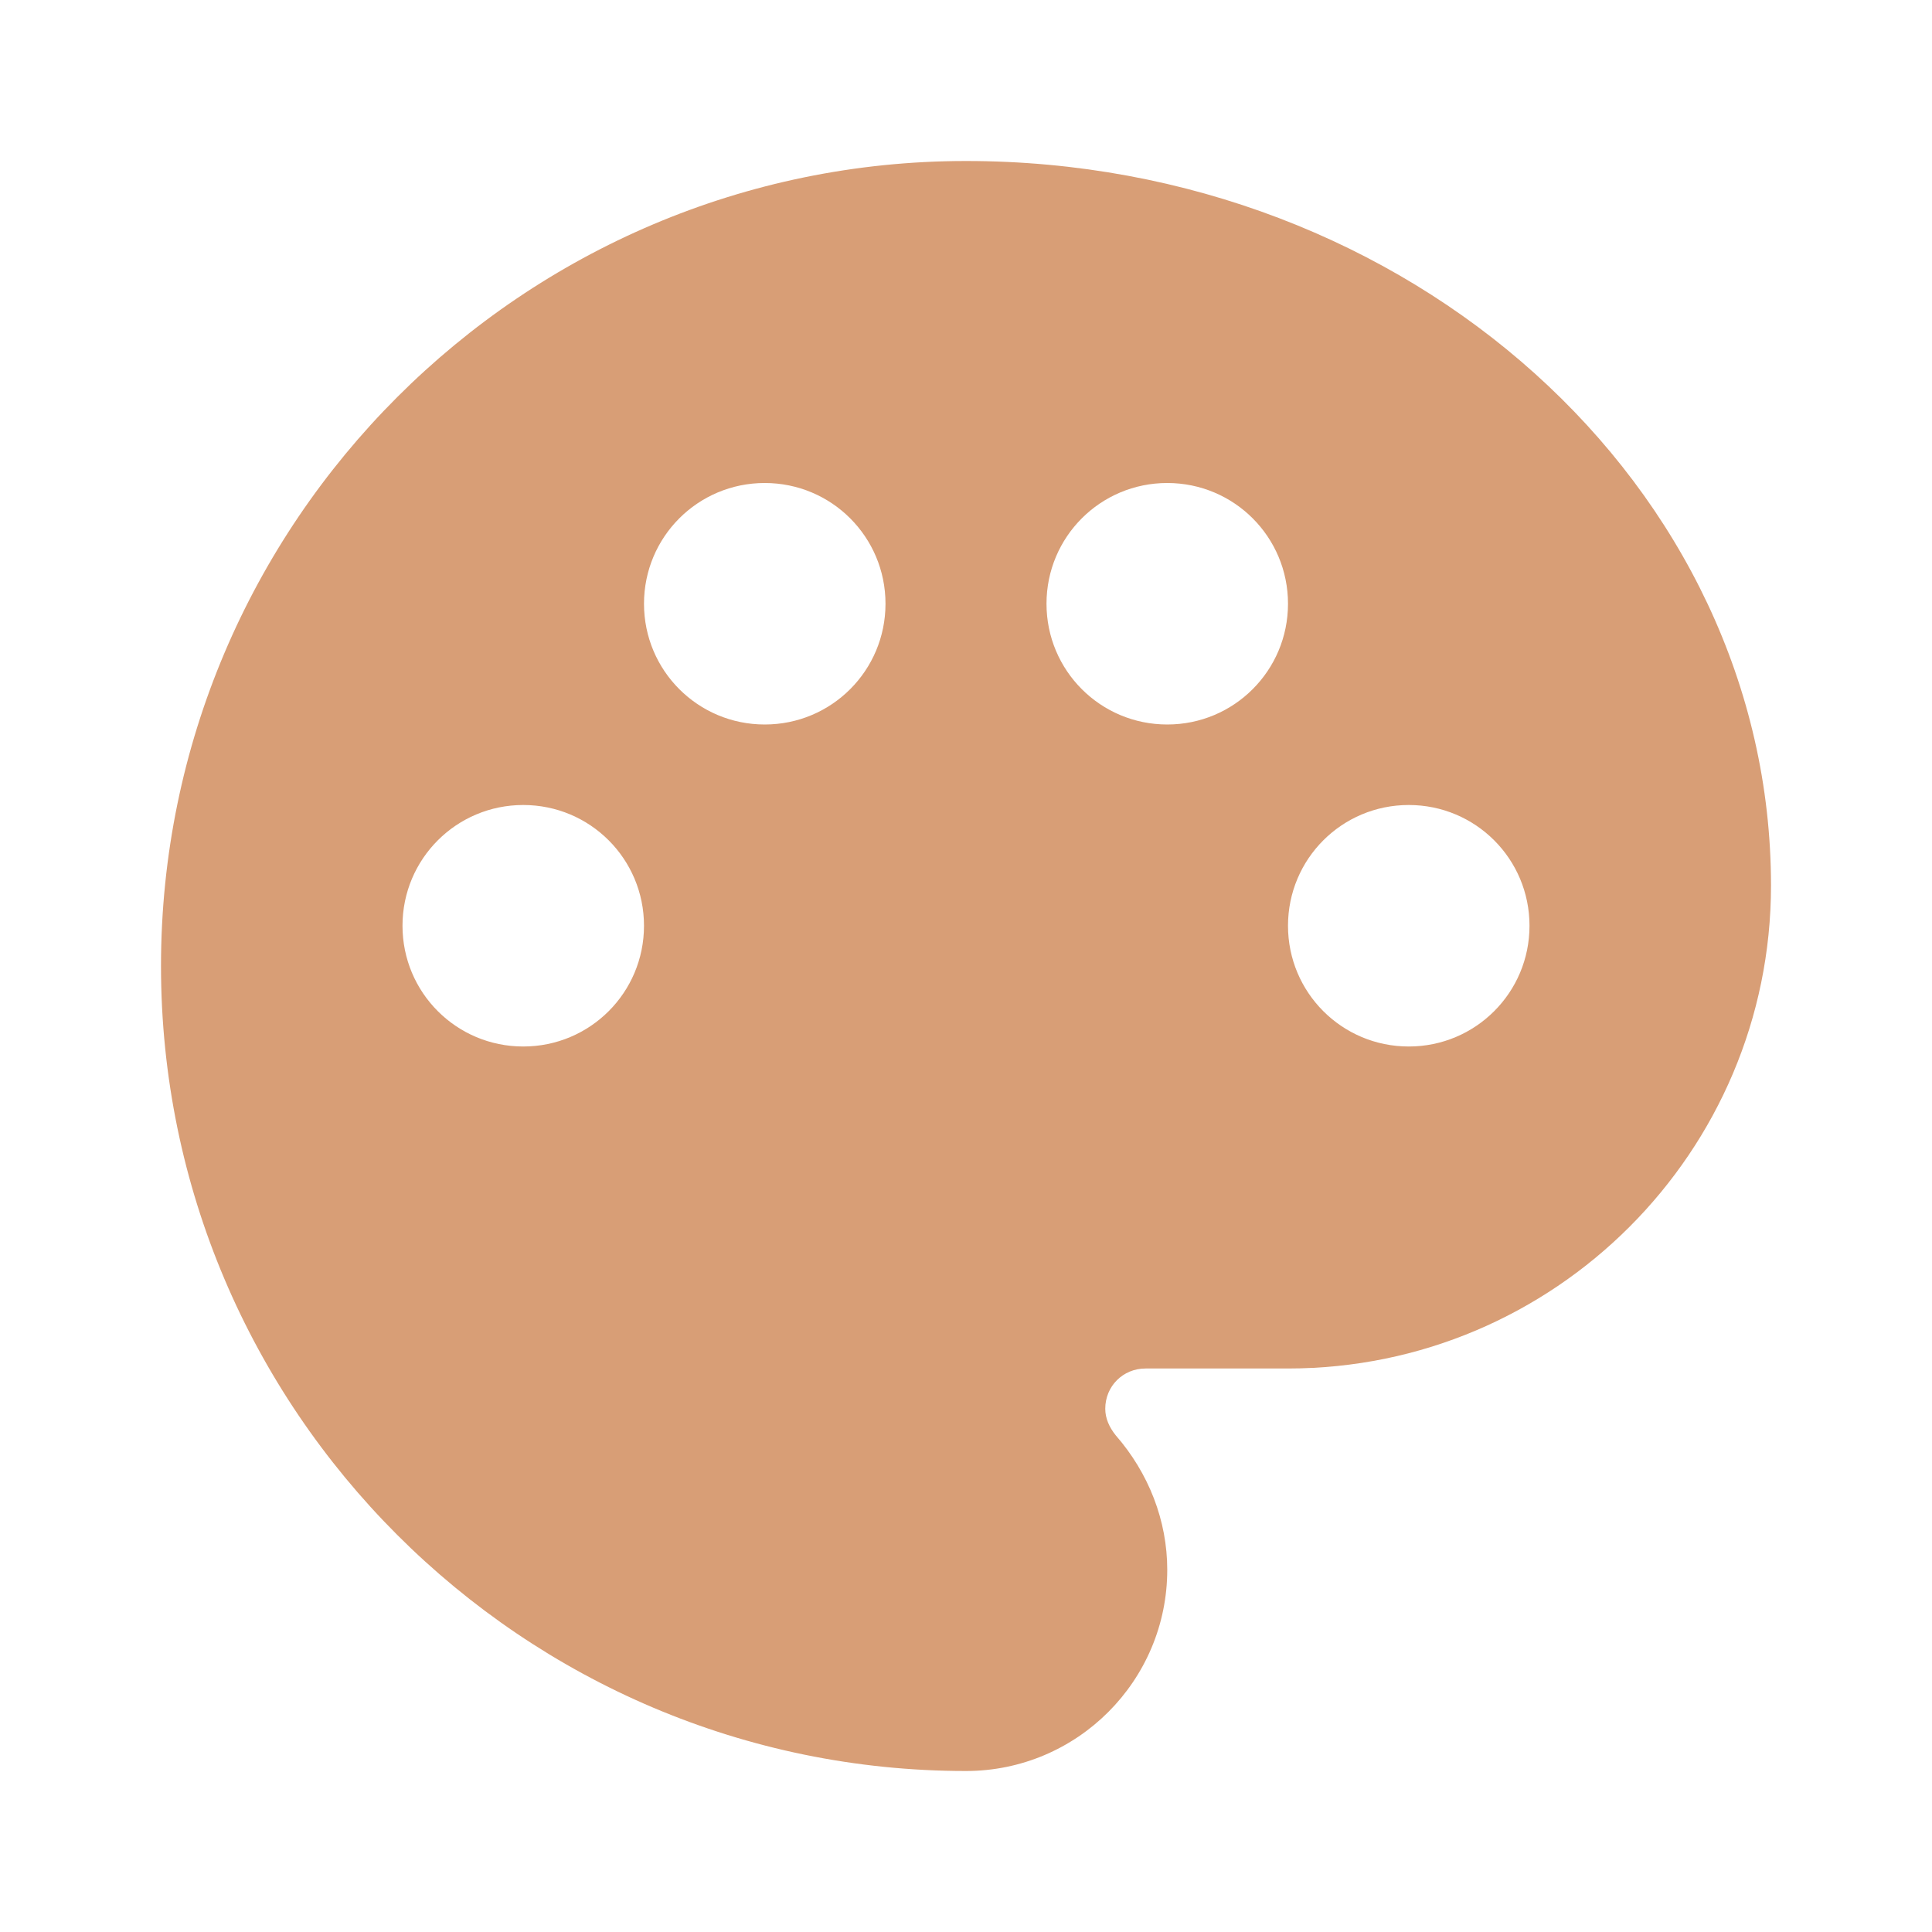
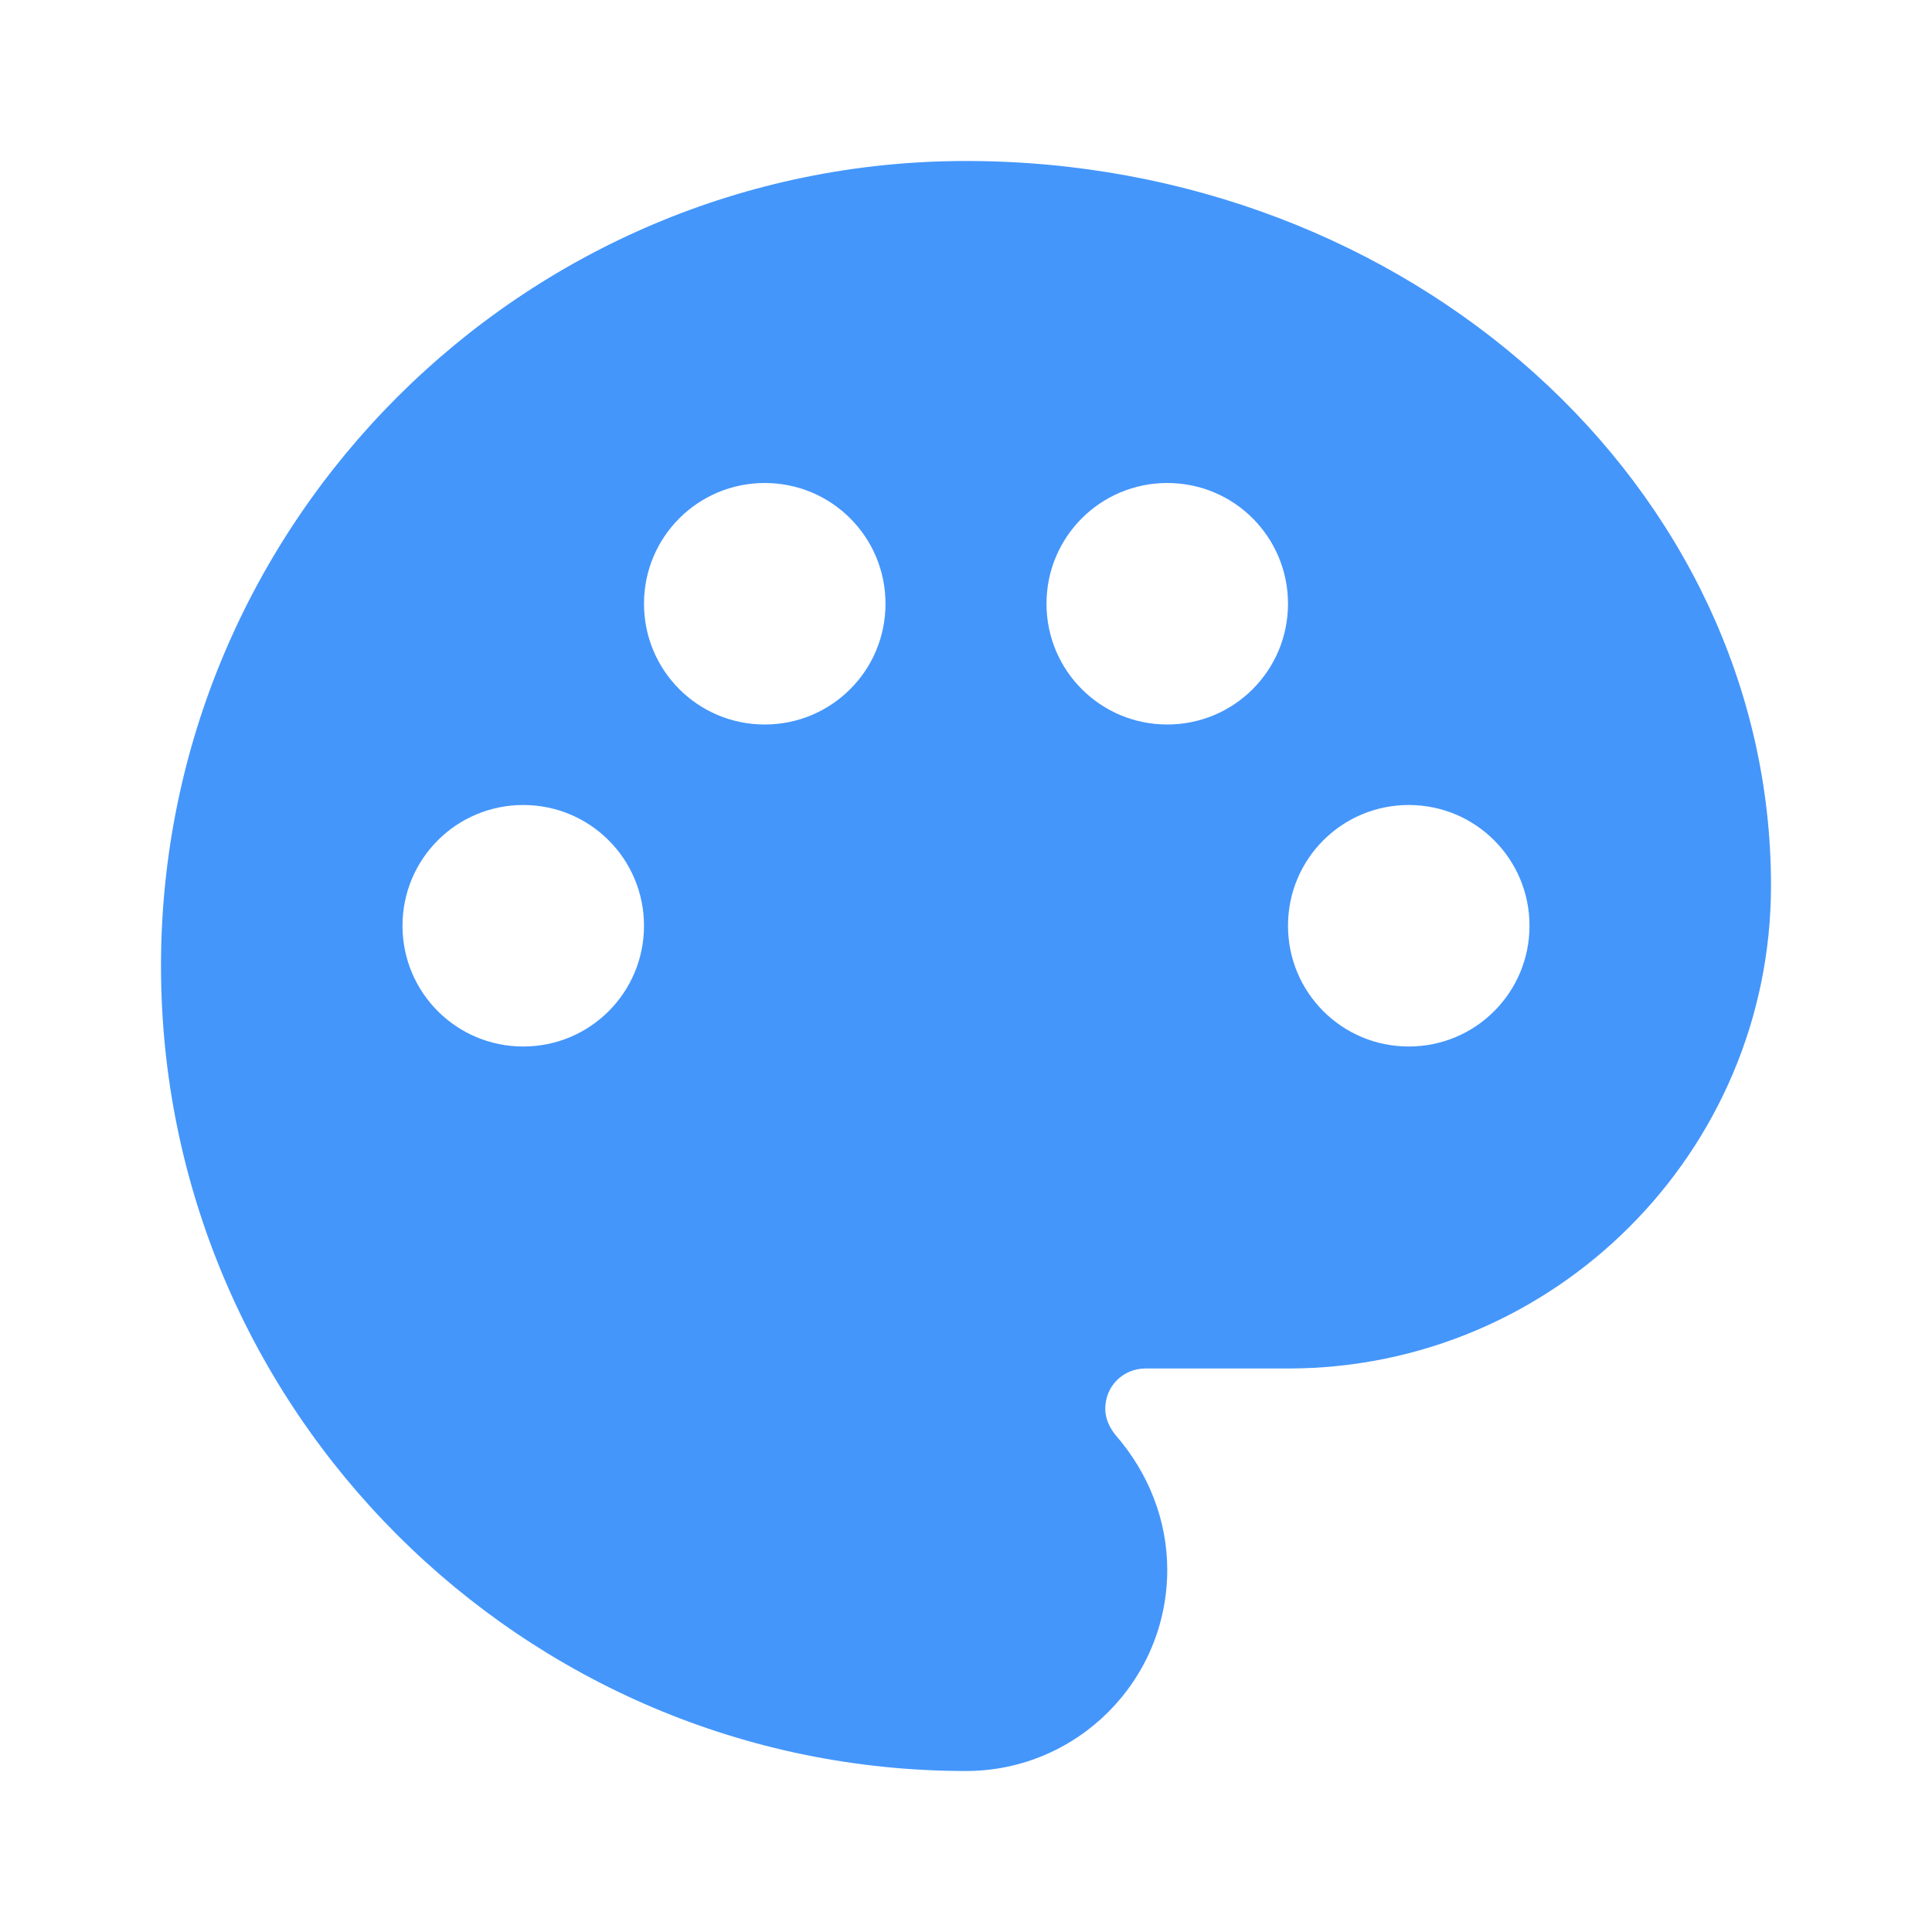
- <svg xmlns="http://www.w3.org/2000/svg" enable-background="new 0 0 24 24" height="24px" viewBox="0 0 24 24" width="24px" fill="#d89e76">
+ <svg xmlns="http://www.w3.org/2000/svg" enable-background="new 0 0 24 24" height="24px" viewBox="0 0 24 24" width="24px" fill="#4496FB">
  <g>
    <rect fill="none" height="24" width="24" />
  </g>
  <g>
    <path d="M12,2C6.49,2,2,6.49,2,12s4.49,10,10,10c1.38,0,2.5-1.12,2.5-2.5c0-0.61-0.23-1.2-0.64-1.67c-0.08-0.1-0.13-0.21-0.13-0.33 c0-0.28,0.22-0.5,0.5-0.5H16c3.31,0,6-2.69,6-6C22,6.04,17.51,2,12,2z M17.5,13c-0.83,0-1.5-0.67-1.5-1.5c0-0.83,0.67-1.5,1.5-1.5 s1.5,0.67,1.5,1.5C19,12.33,18.33,13,17.5,13z M14.5,9C13.67,9,13,8.33,13,7.5C13,6.67,13.67,6,14.5,6S16,6.67,16,7.5 C16,8.33,15.33,9,14.5,9z M5,11.5C5,10.67,5.67,10,6.5,10S8,10.67,8,11.5C8,12.33,7.33,13,6.5,13S5,12.33,5,11.5z M11,7.5 C11,8.33,10.33,9,9.5,9S8,8.33,8,7.5C8,6.67,8.67,6,9.5,6S11,6.67,11,7.5z" />
  </g>
</svg>
